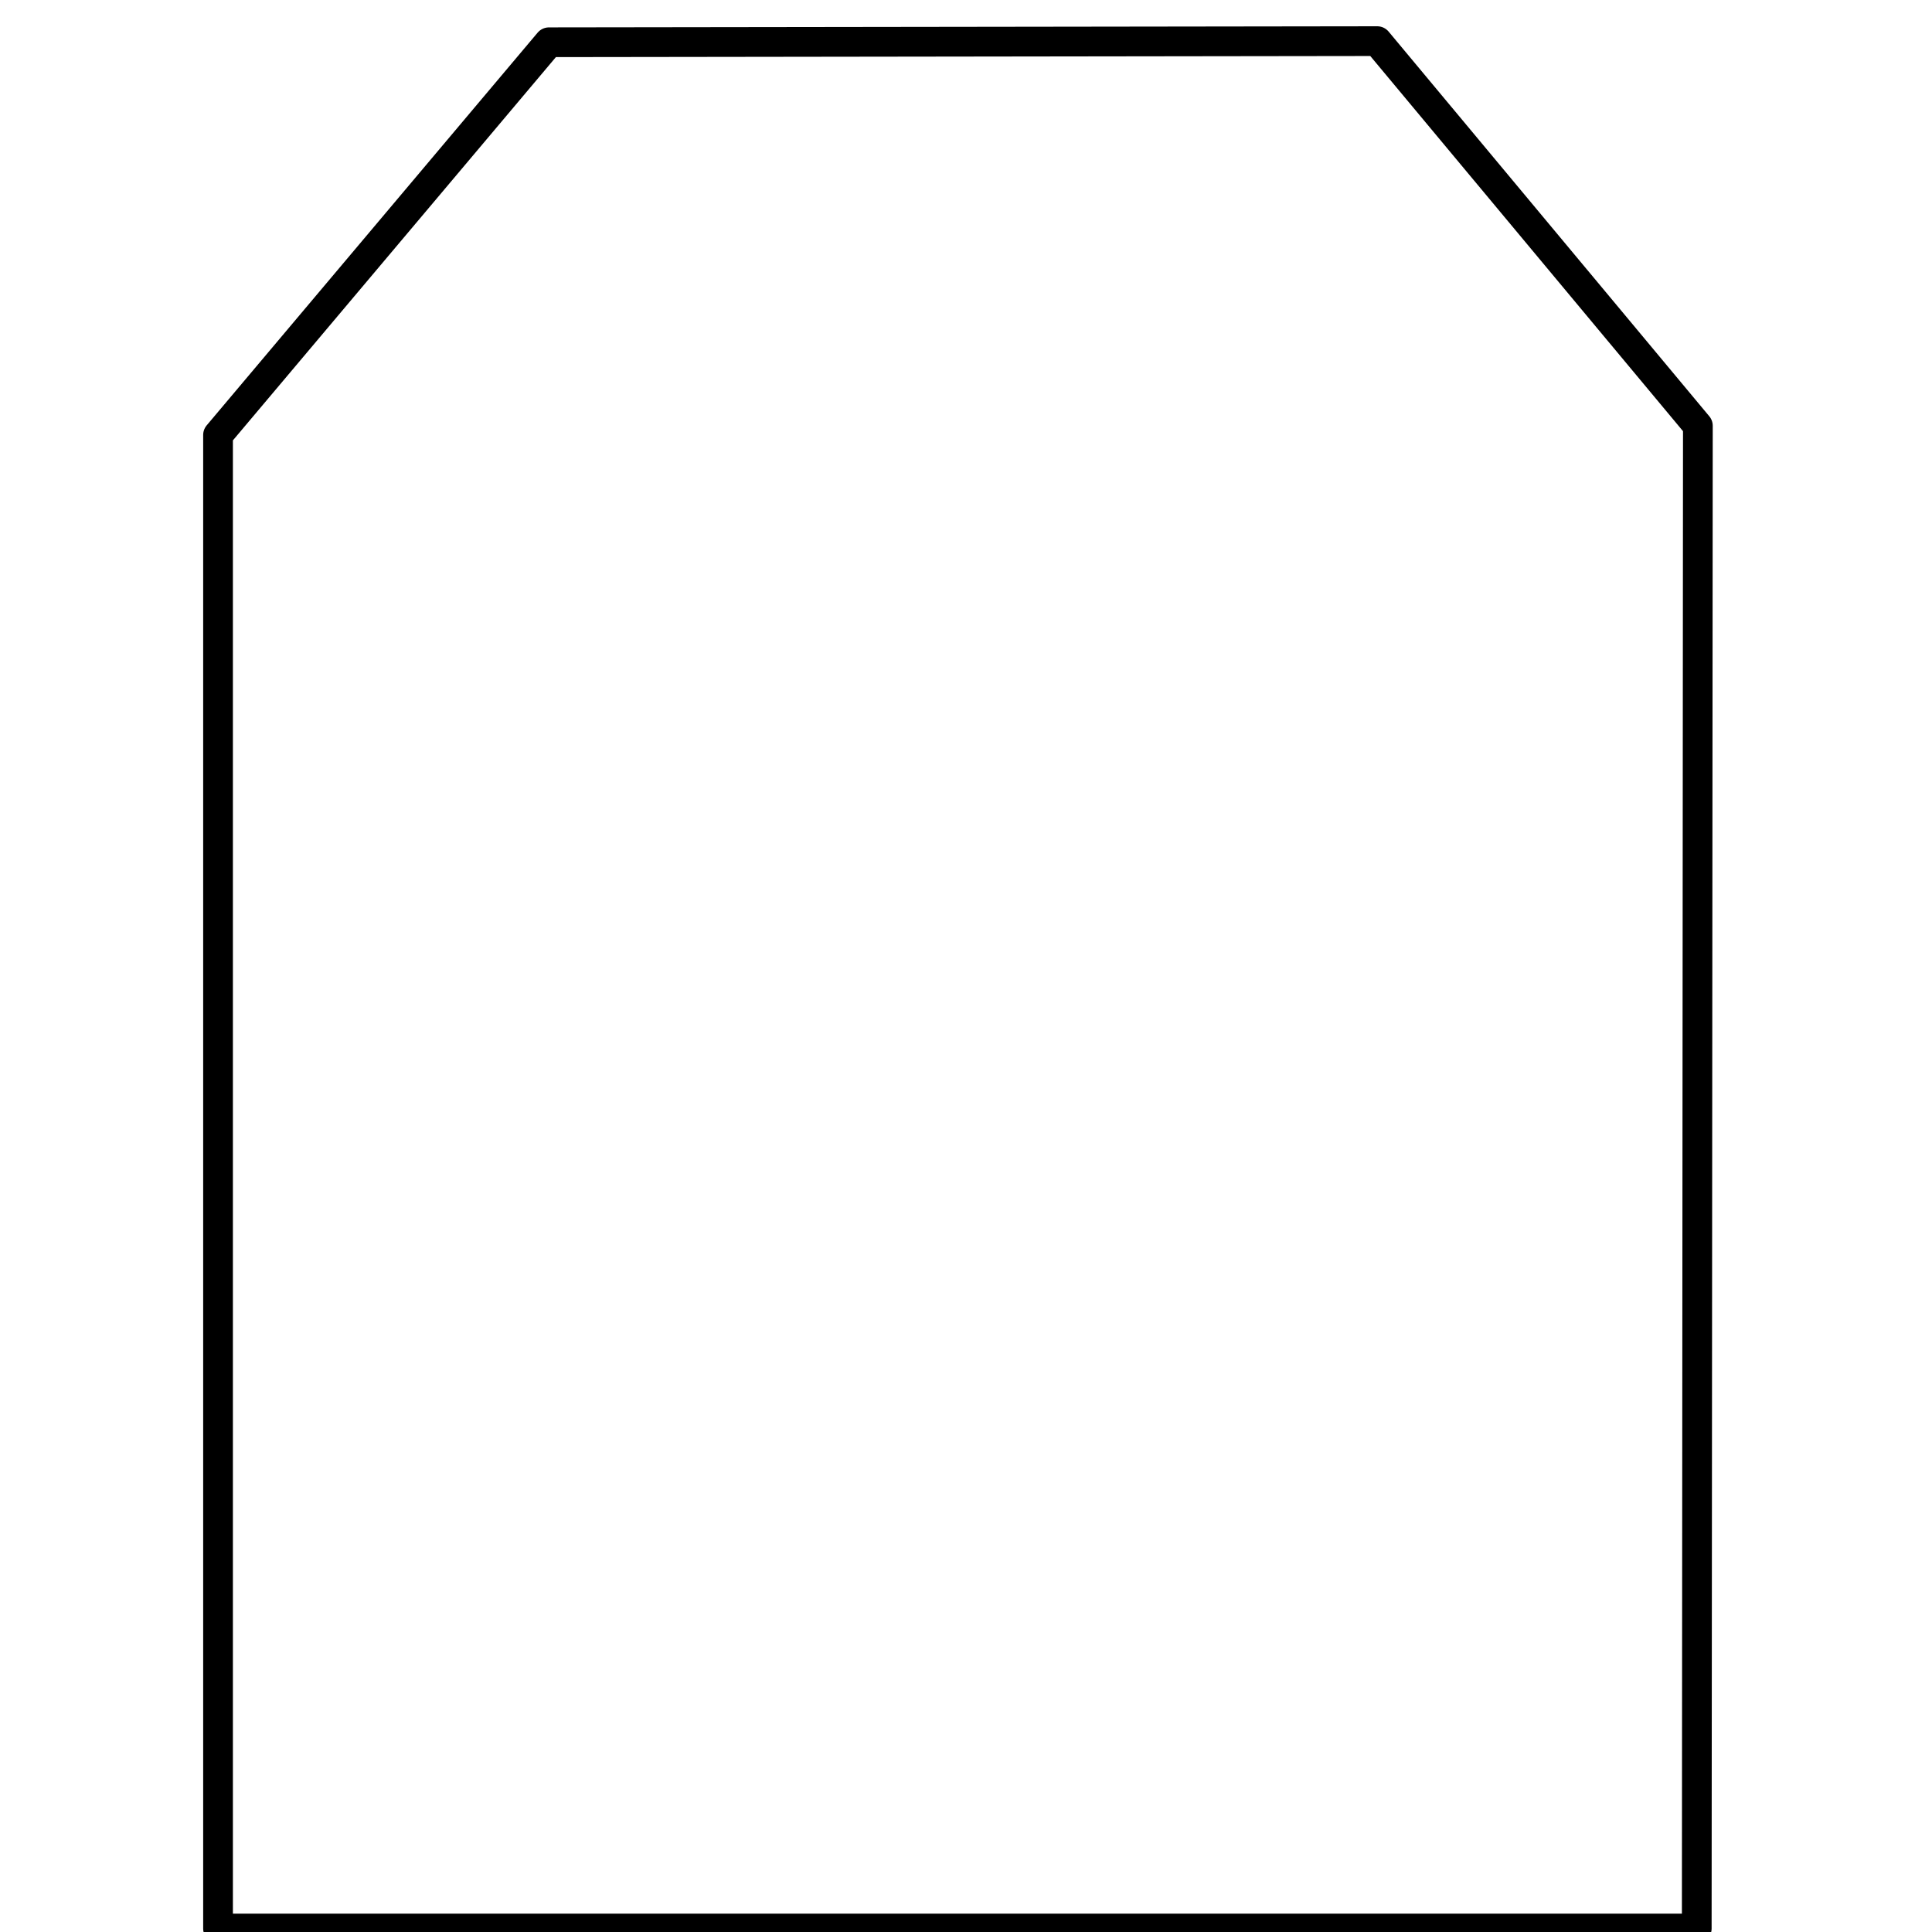
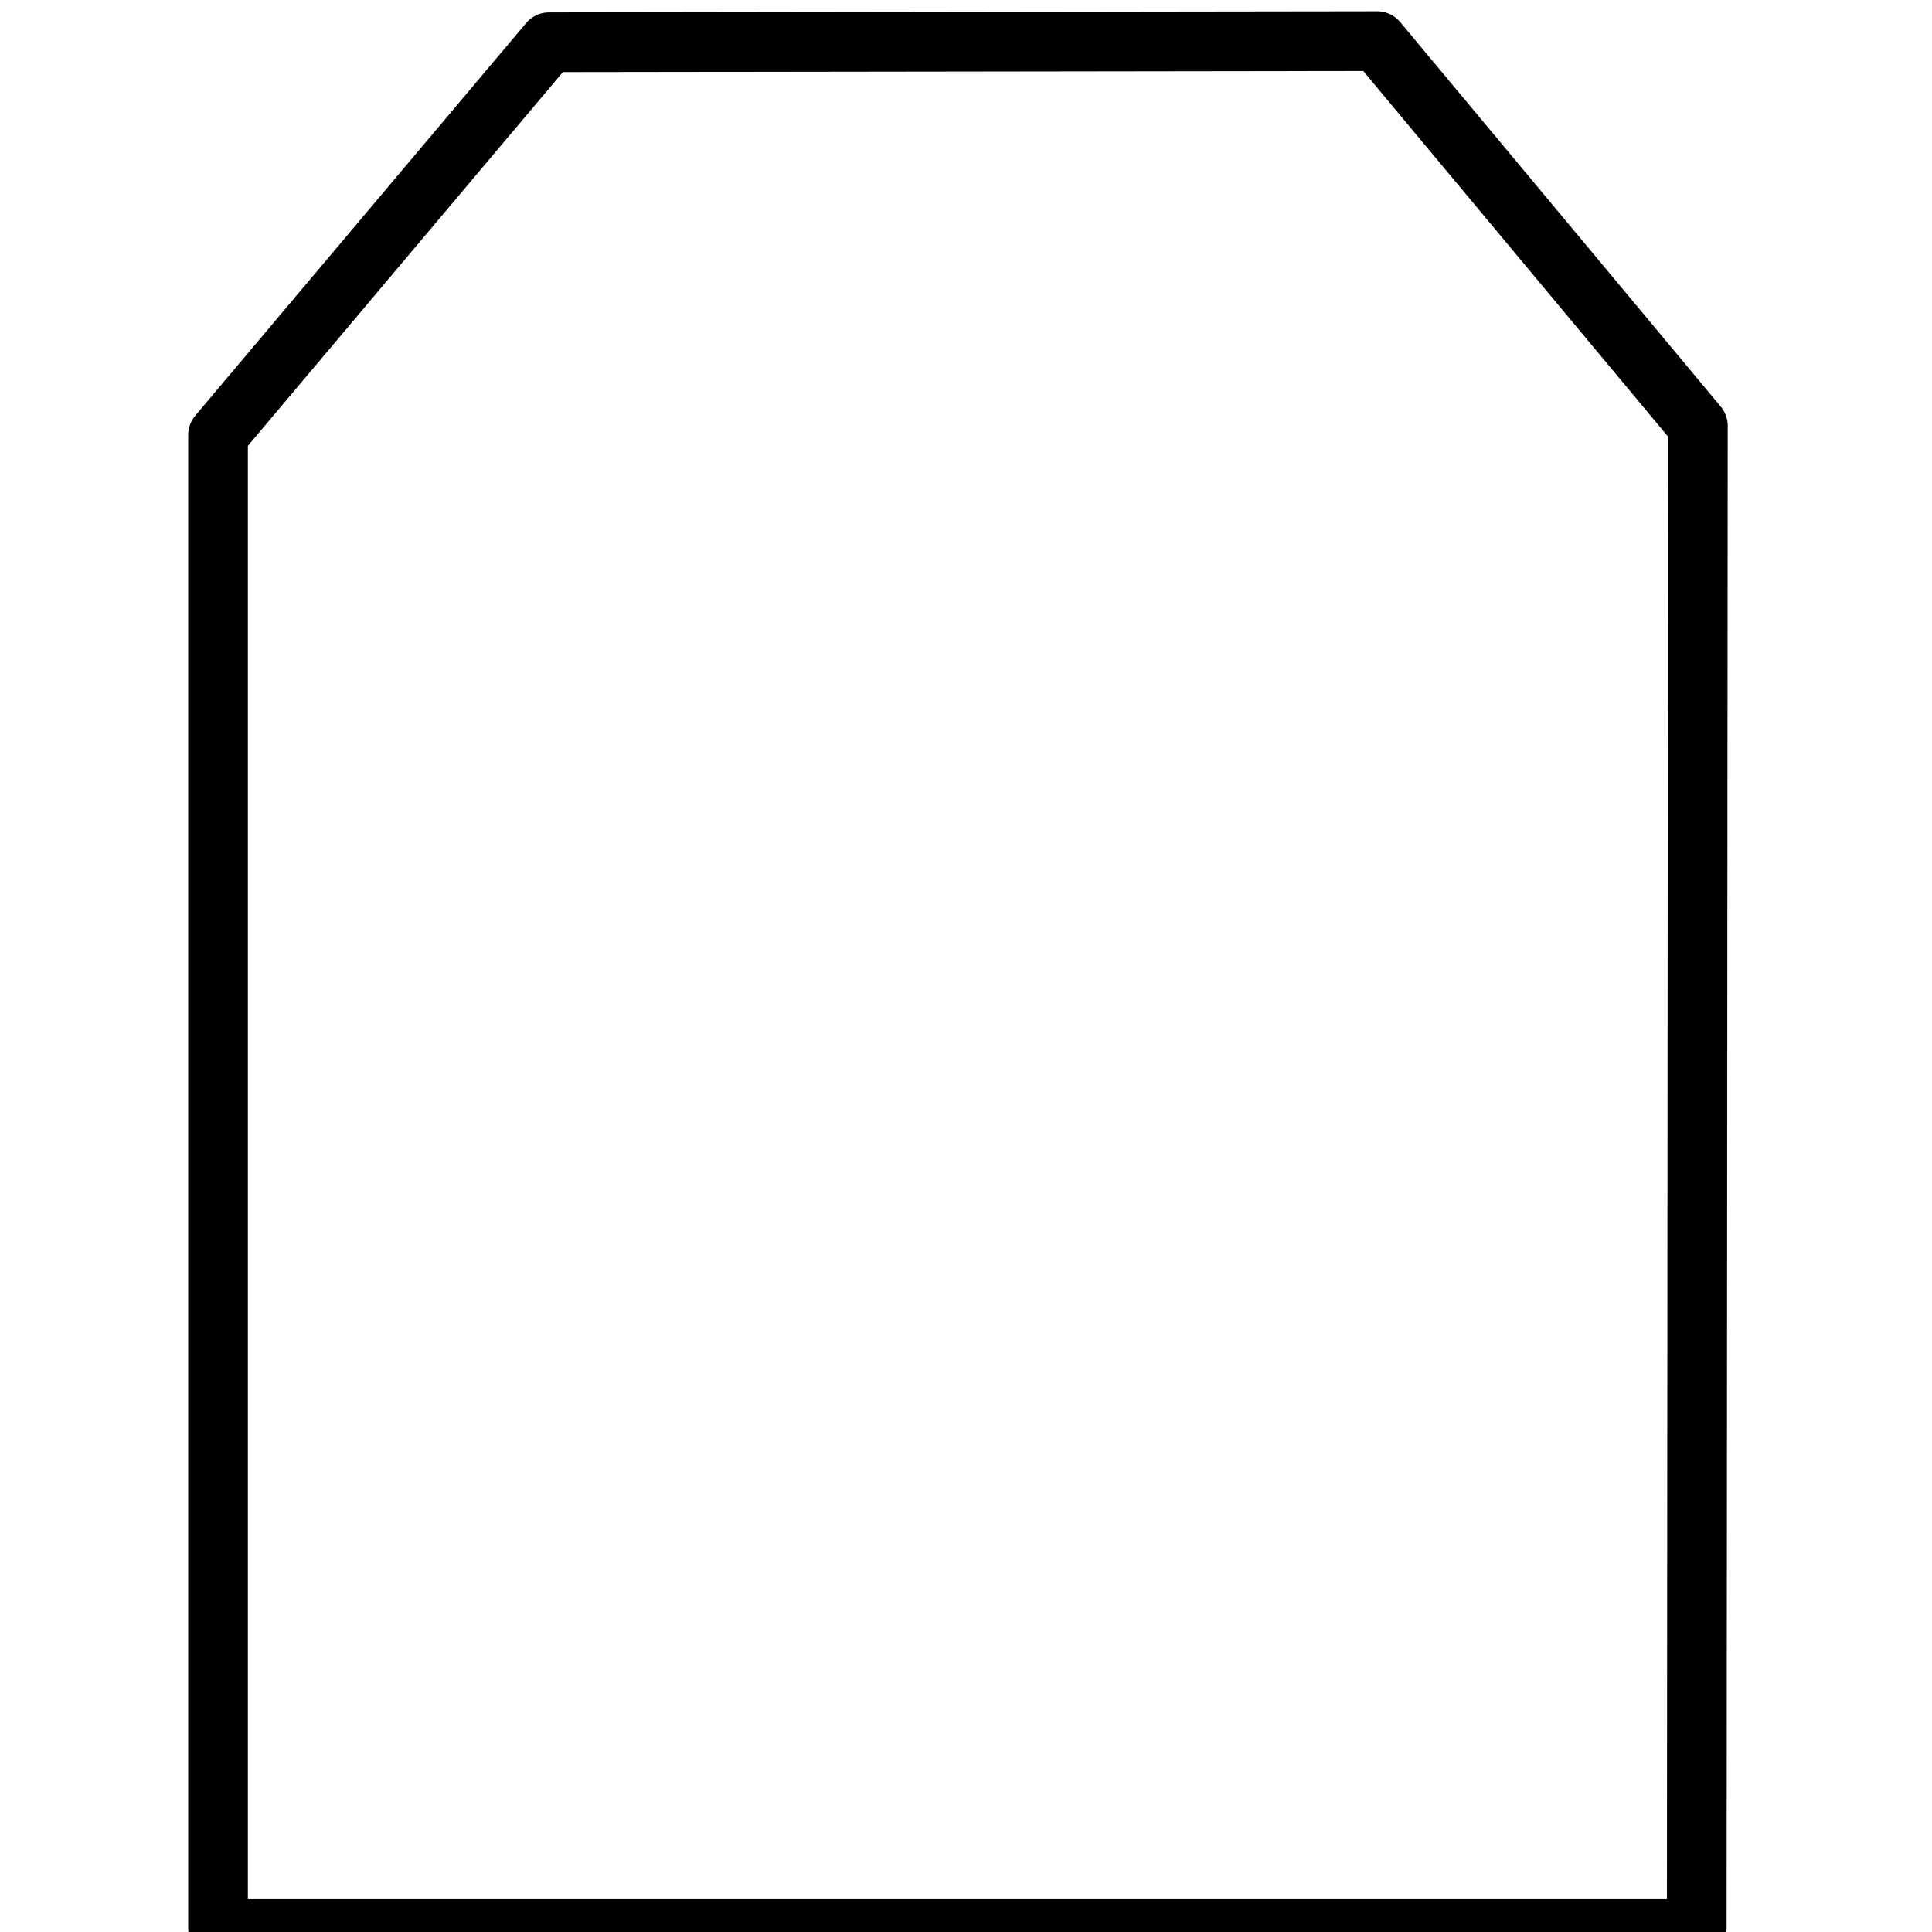
<svg xmlns="http://www.w3.org/2000/svg" version="1.0" width="73.378mm" height="73.378mm" id="svg2132">
  <defs id="defs2128">
    <pattern id="WMFhbasepattern" patternUnits="userSpaceOnUse" width="6" height="6" x="0" y="0" />
  </defs>
-   <path style="fill:none;stroke:#000000;stroke-width:4.267px;stroke-linecap:round;stroke-linejoin:round;stroke-miterlimit:4;stroke-dasharray:none;stroke-opacity:1" d="M 243.565,276.838 243.726,61.121 197.698,5.905 78.804,6.066 31.298,62.438 V 276.838 Z" id="path2130" />
+   <path style="fill:none;stroke:#000000;stroke-width:8.567;stroke-linecap:round;stroke-linejoin:round;stroke-miterlimit:4;stroke-dasharray:none;stroke-opacity:1" d="M 243.565,276.838 243.726,61.121 197.698,5.905 78.804,6.066 31.298,62.438 V 276.838 Z" id="path2130" />
</svg>
